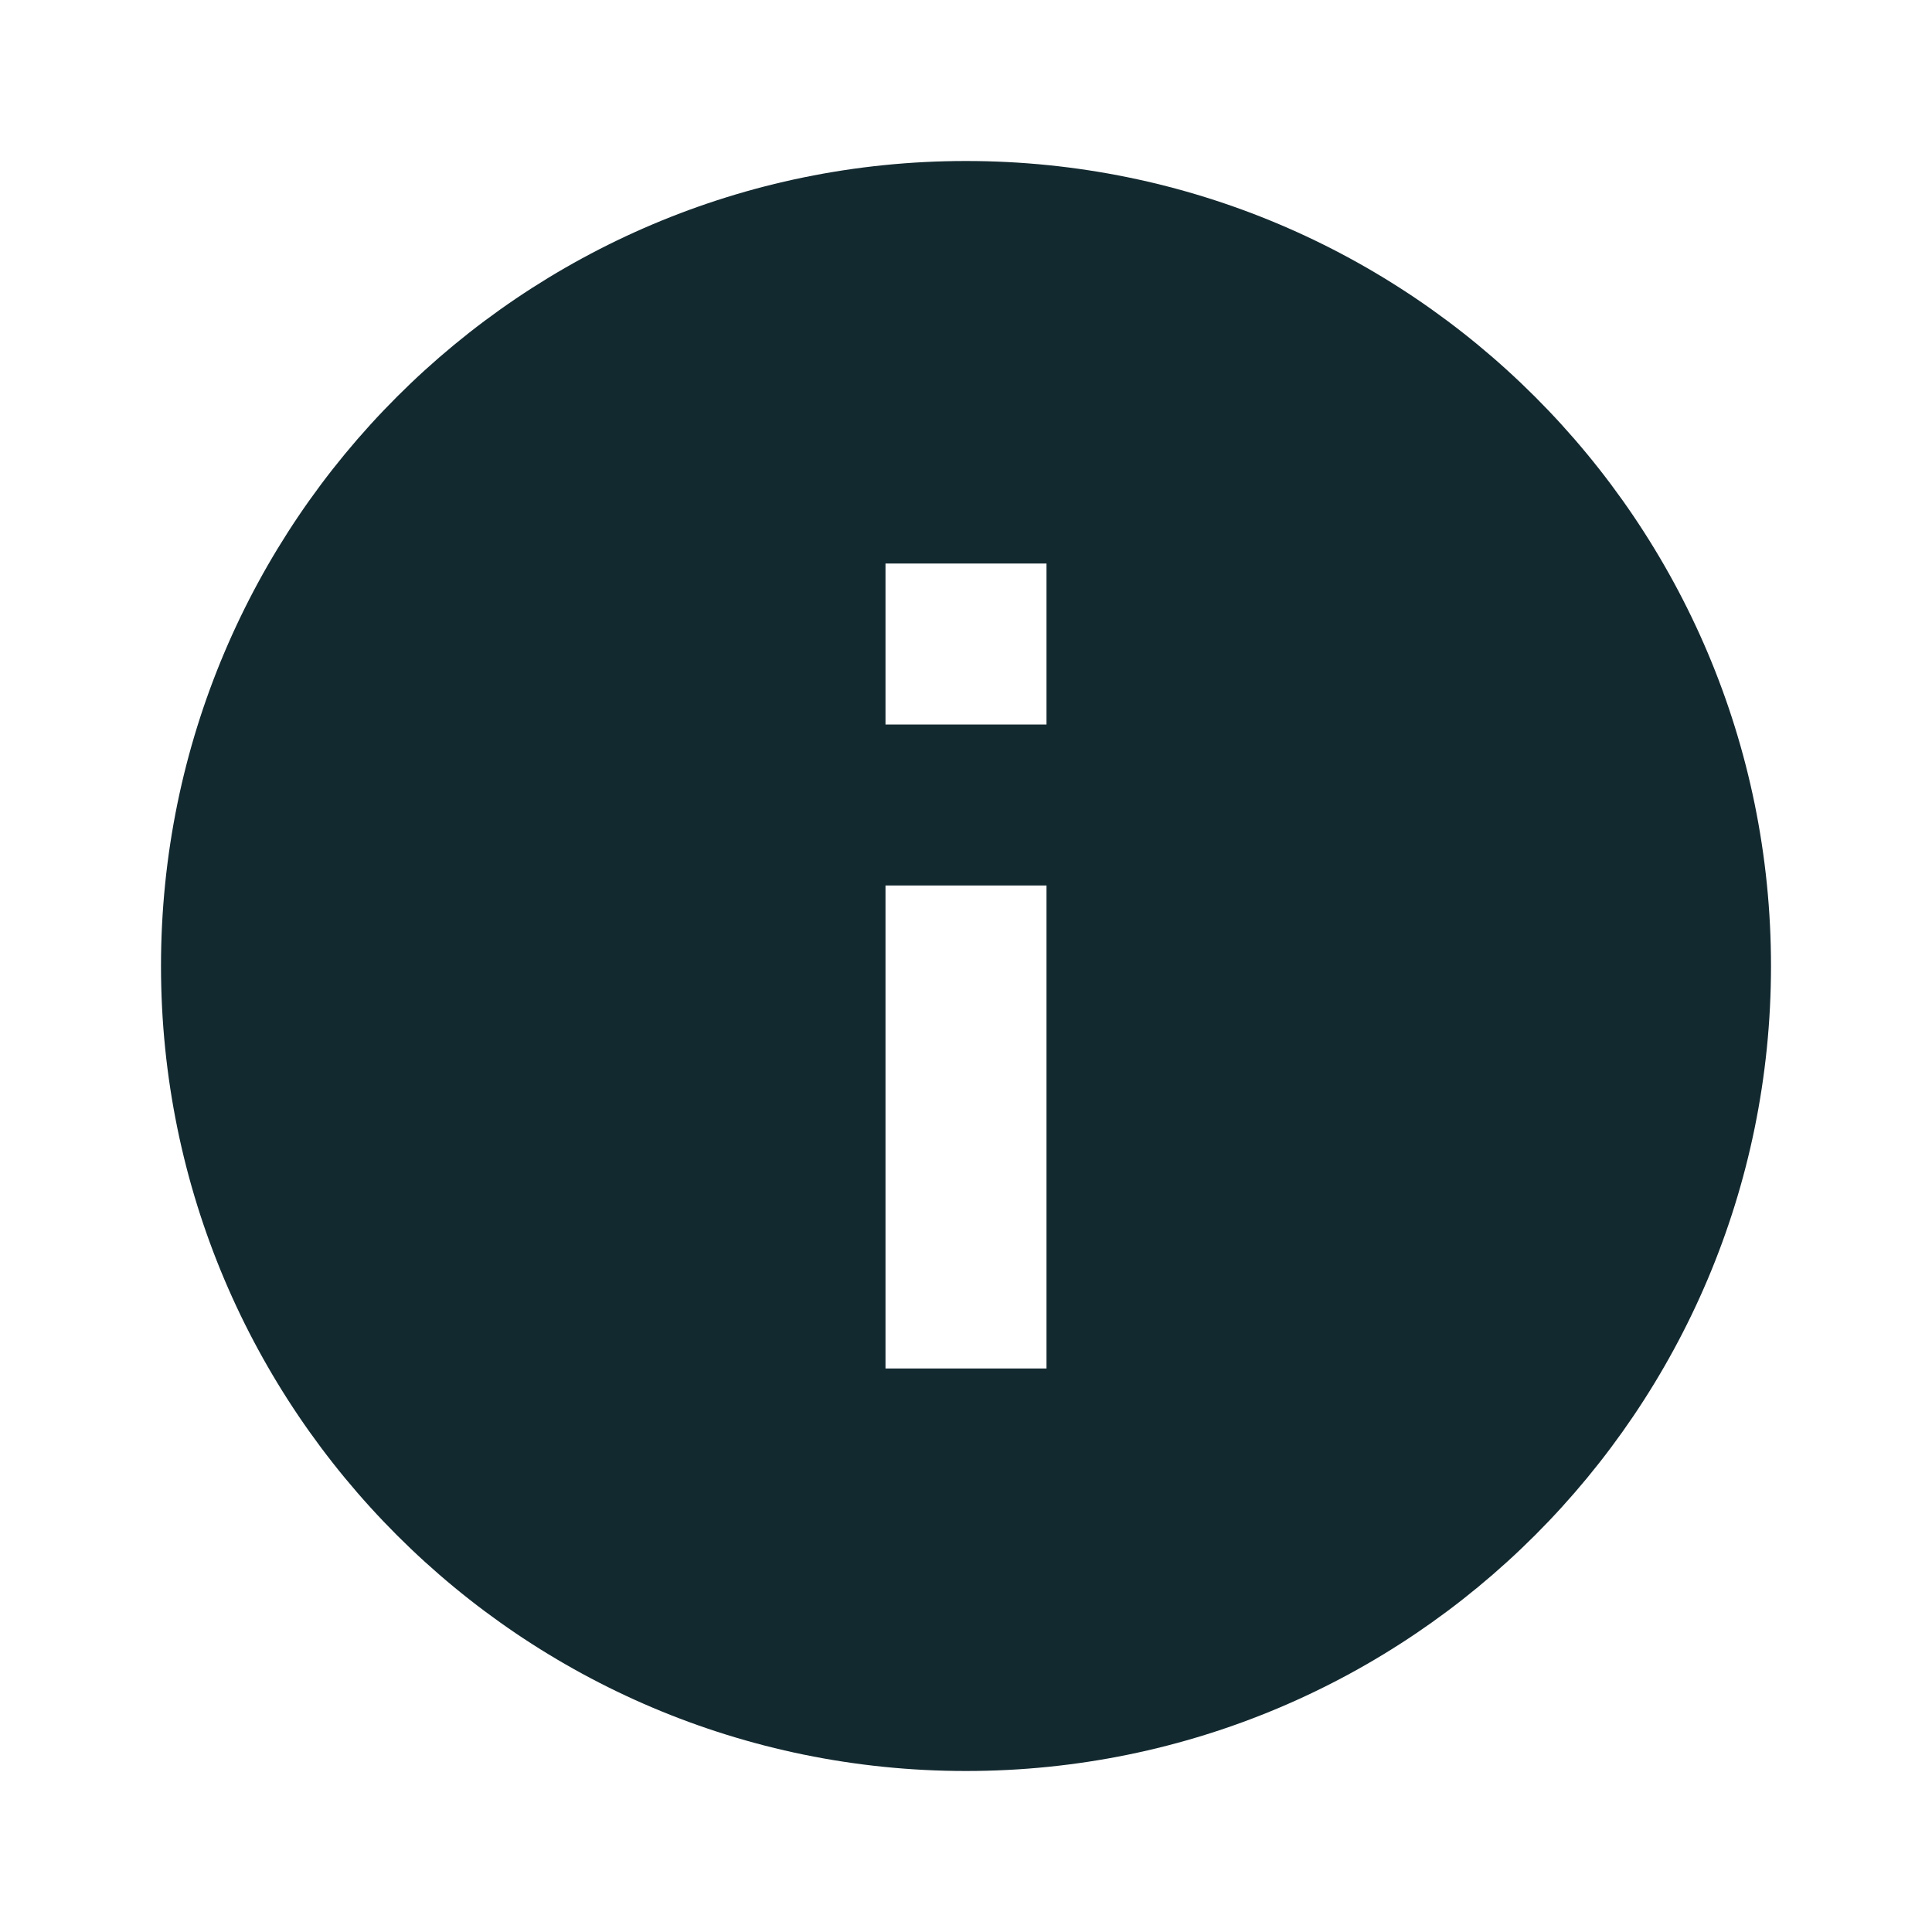
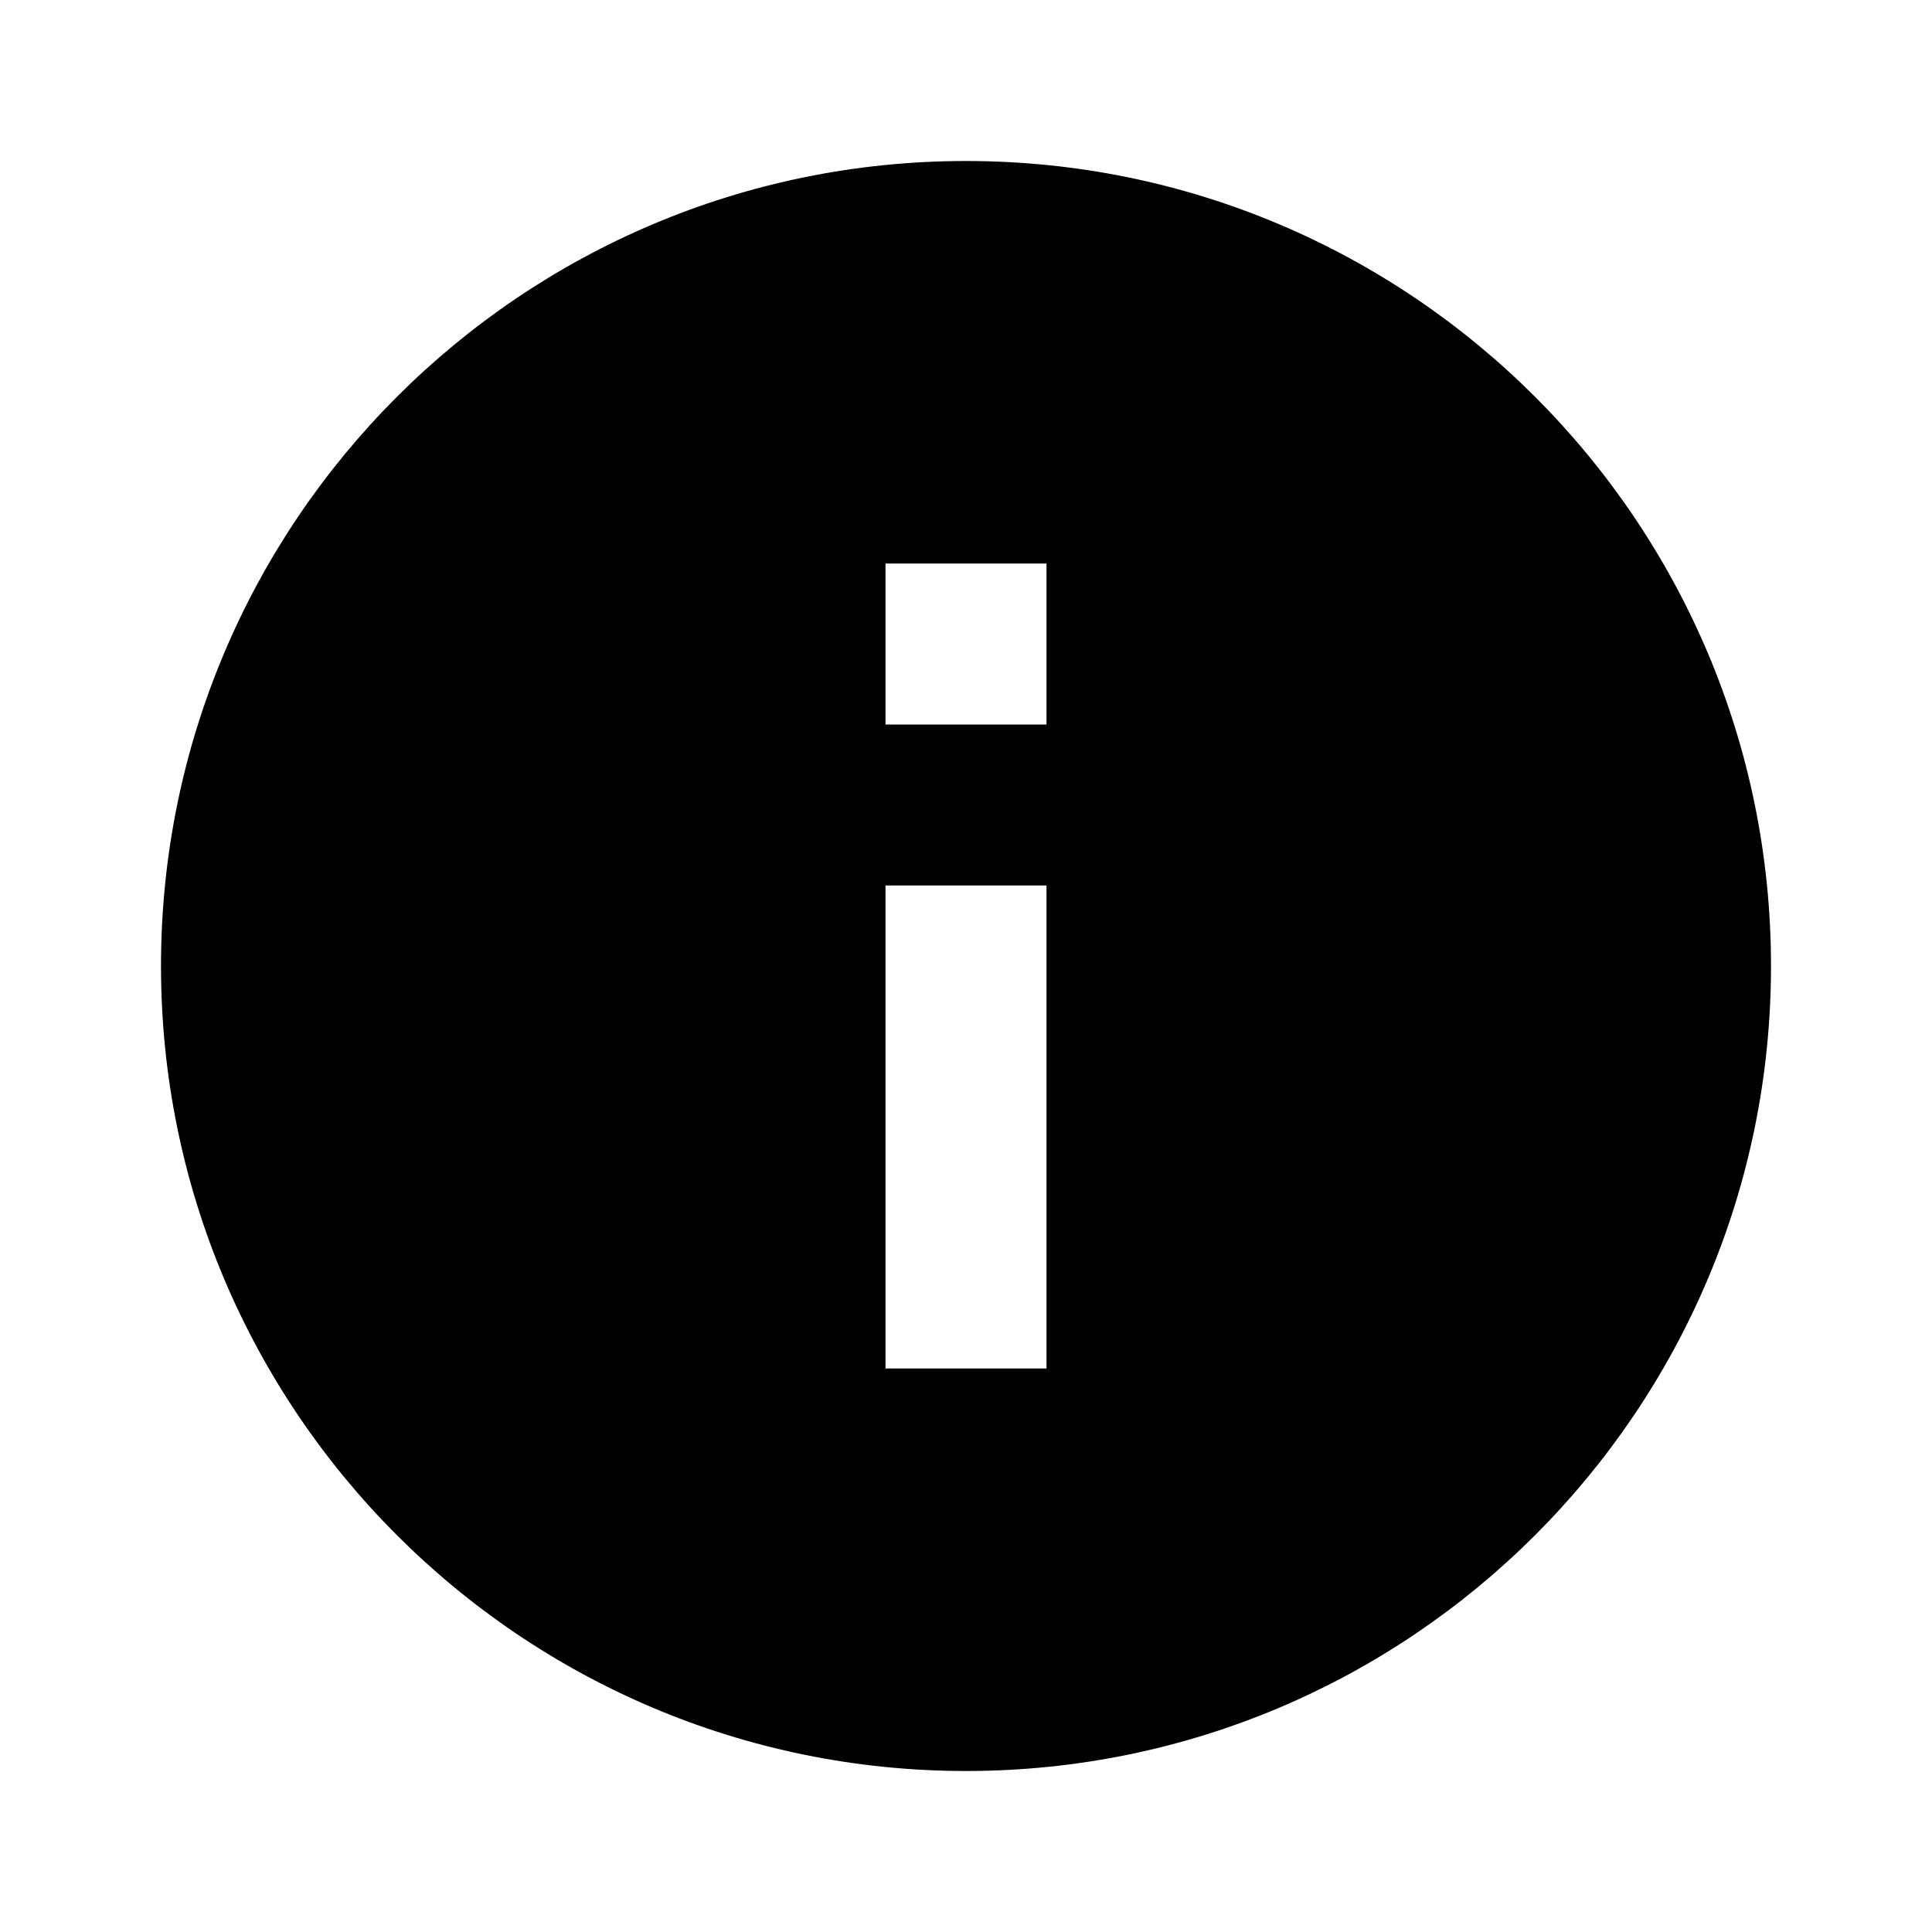
<svg xmlns="http://www.w3.org/2000/svg" width="24" height="24" viewBox="0 0 24 24" fill="none">
-   <path d="M12 2C6.48 2 2 6.48 2 12C2 17.52 6.48 22 12 22C17.52 22 22 17.52 22 12C22 6.48 17.52 2 12 2ZM13 17H11V11H13V17ZM13 9H11V7H13V9Z" fill="#132930" />
+   <path d="M12 2C6.48 2 2 6.48 2 12C2 17.52 6.48 22 12 22C17.52 22 22 17.52 22 12C22 6.48 17.52 2 12 2ZM13 17H11V11H13V17ZM13 9H11V7H13V9Z" fill="currentColor" />
</svg>
